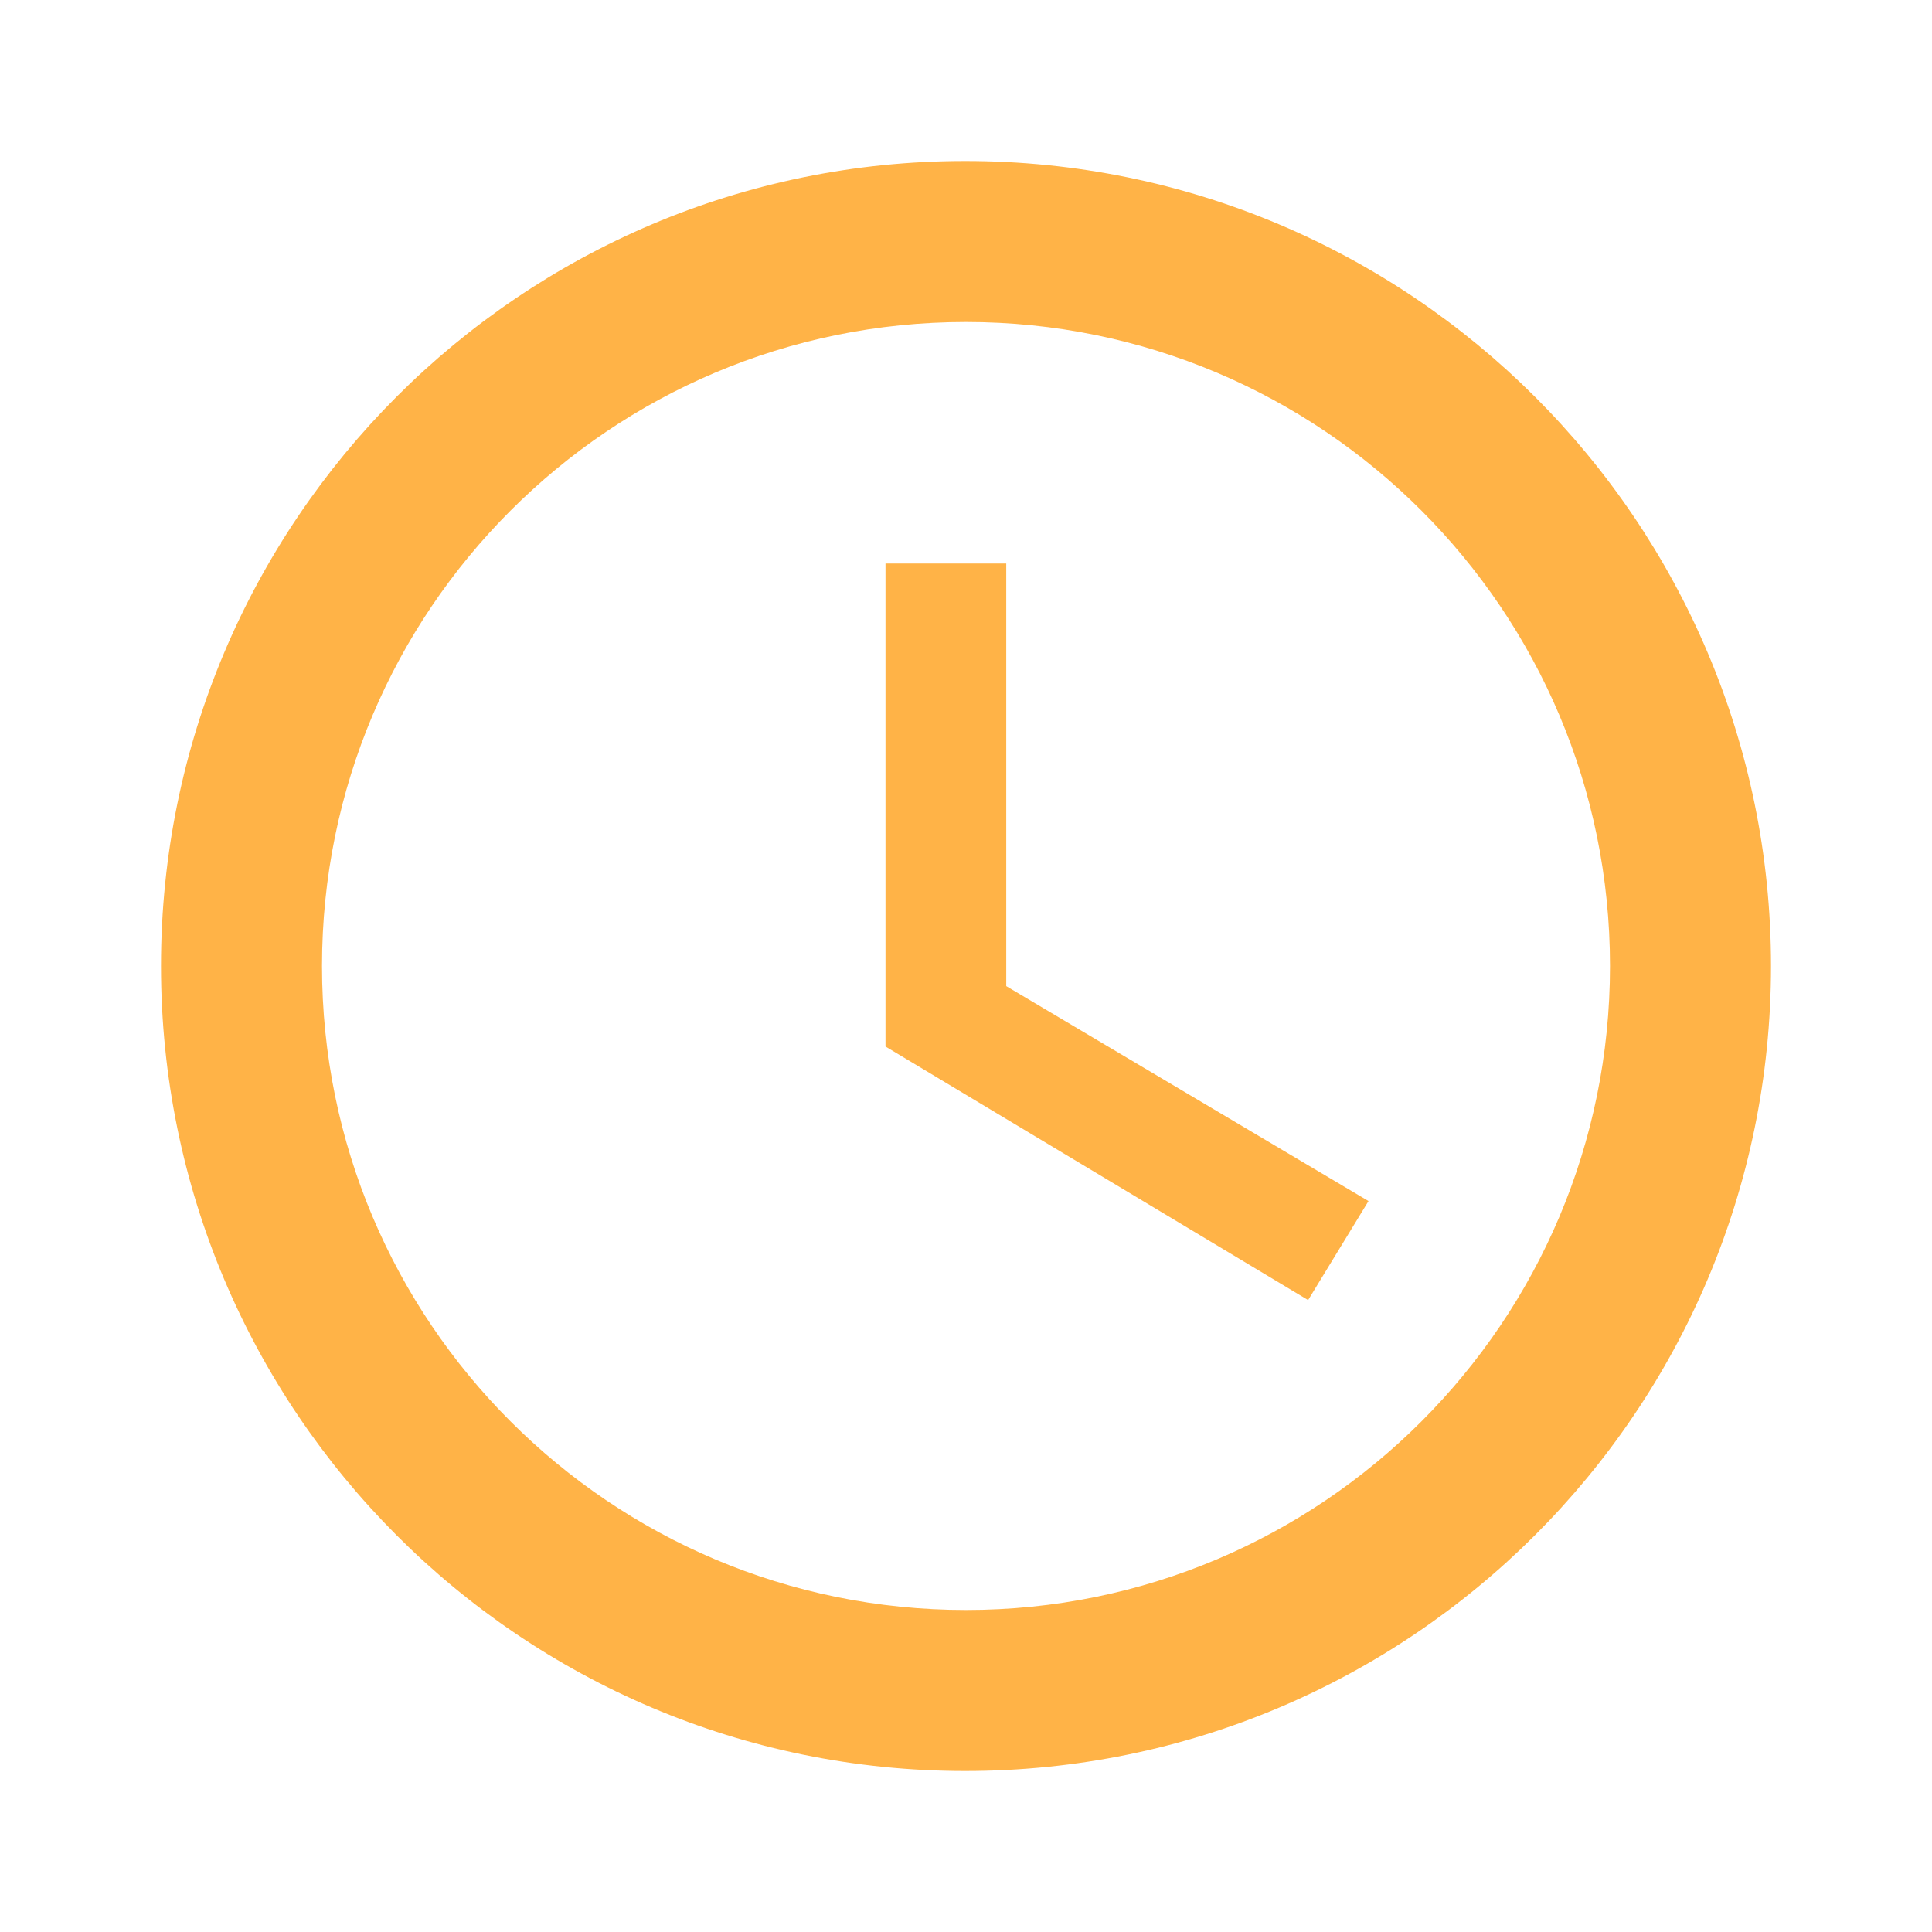
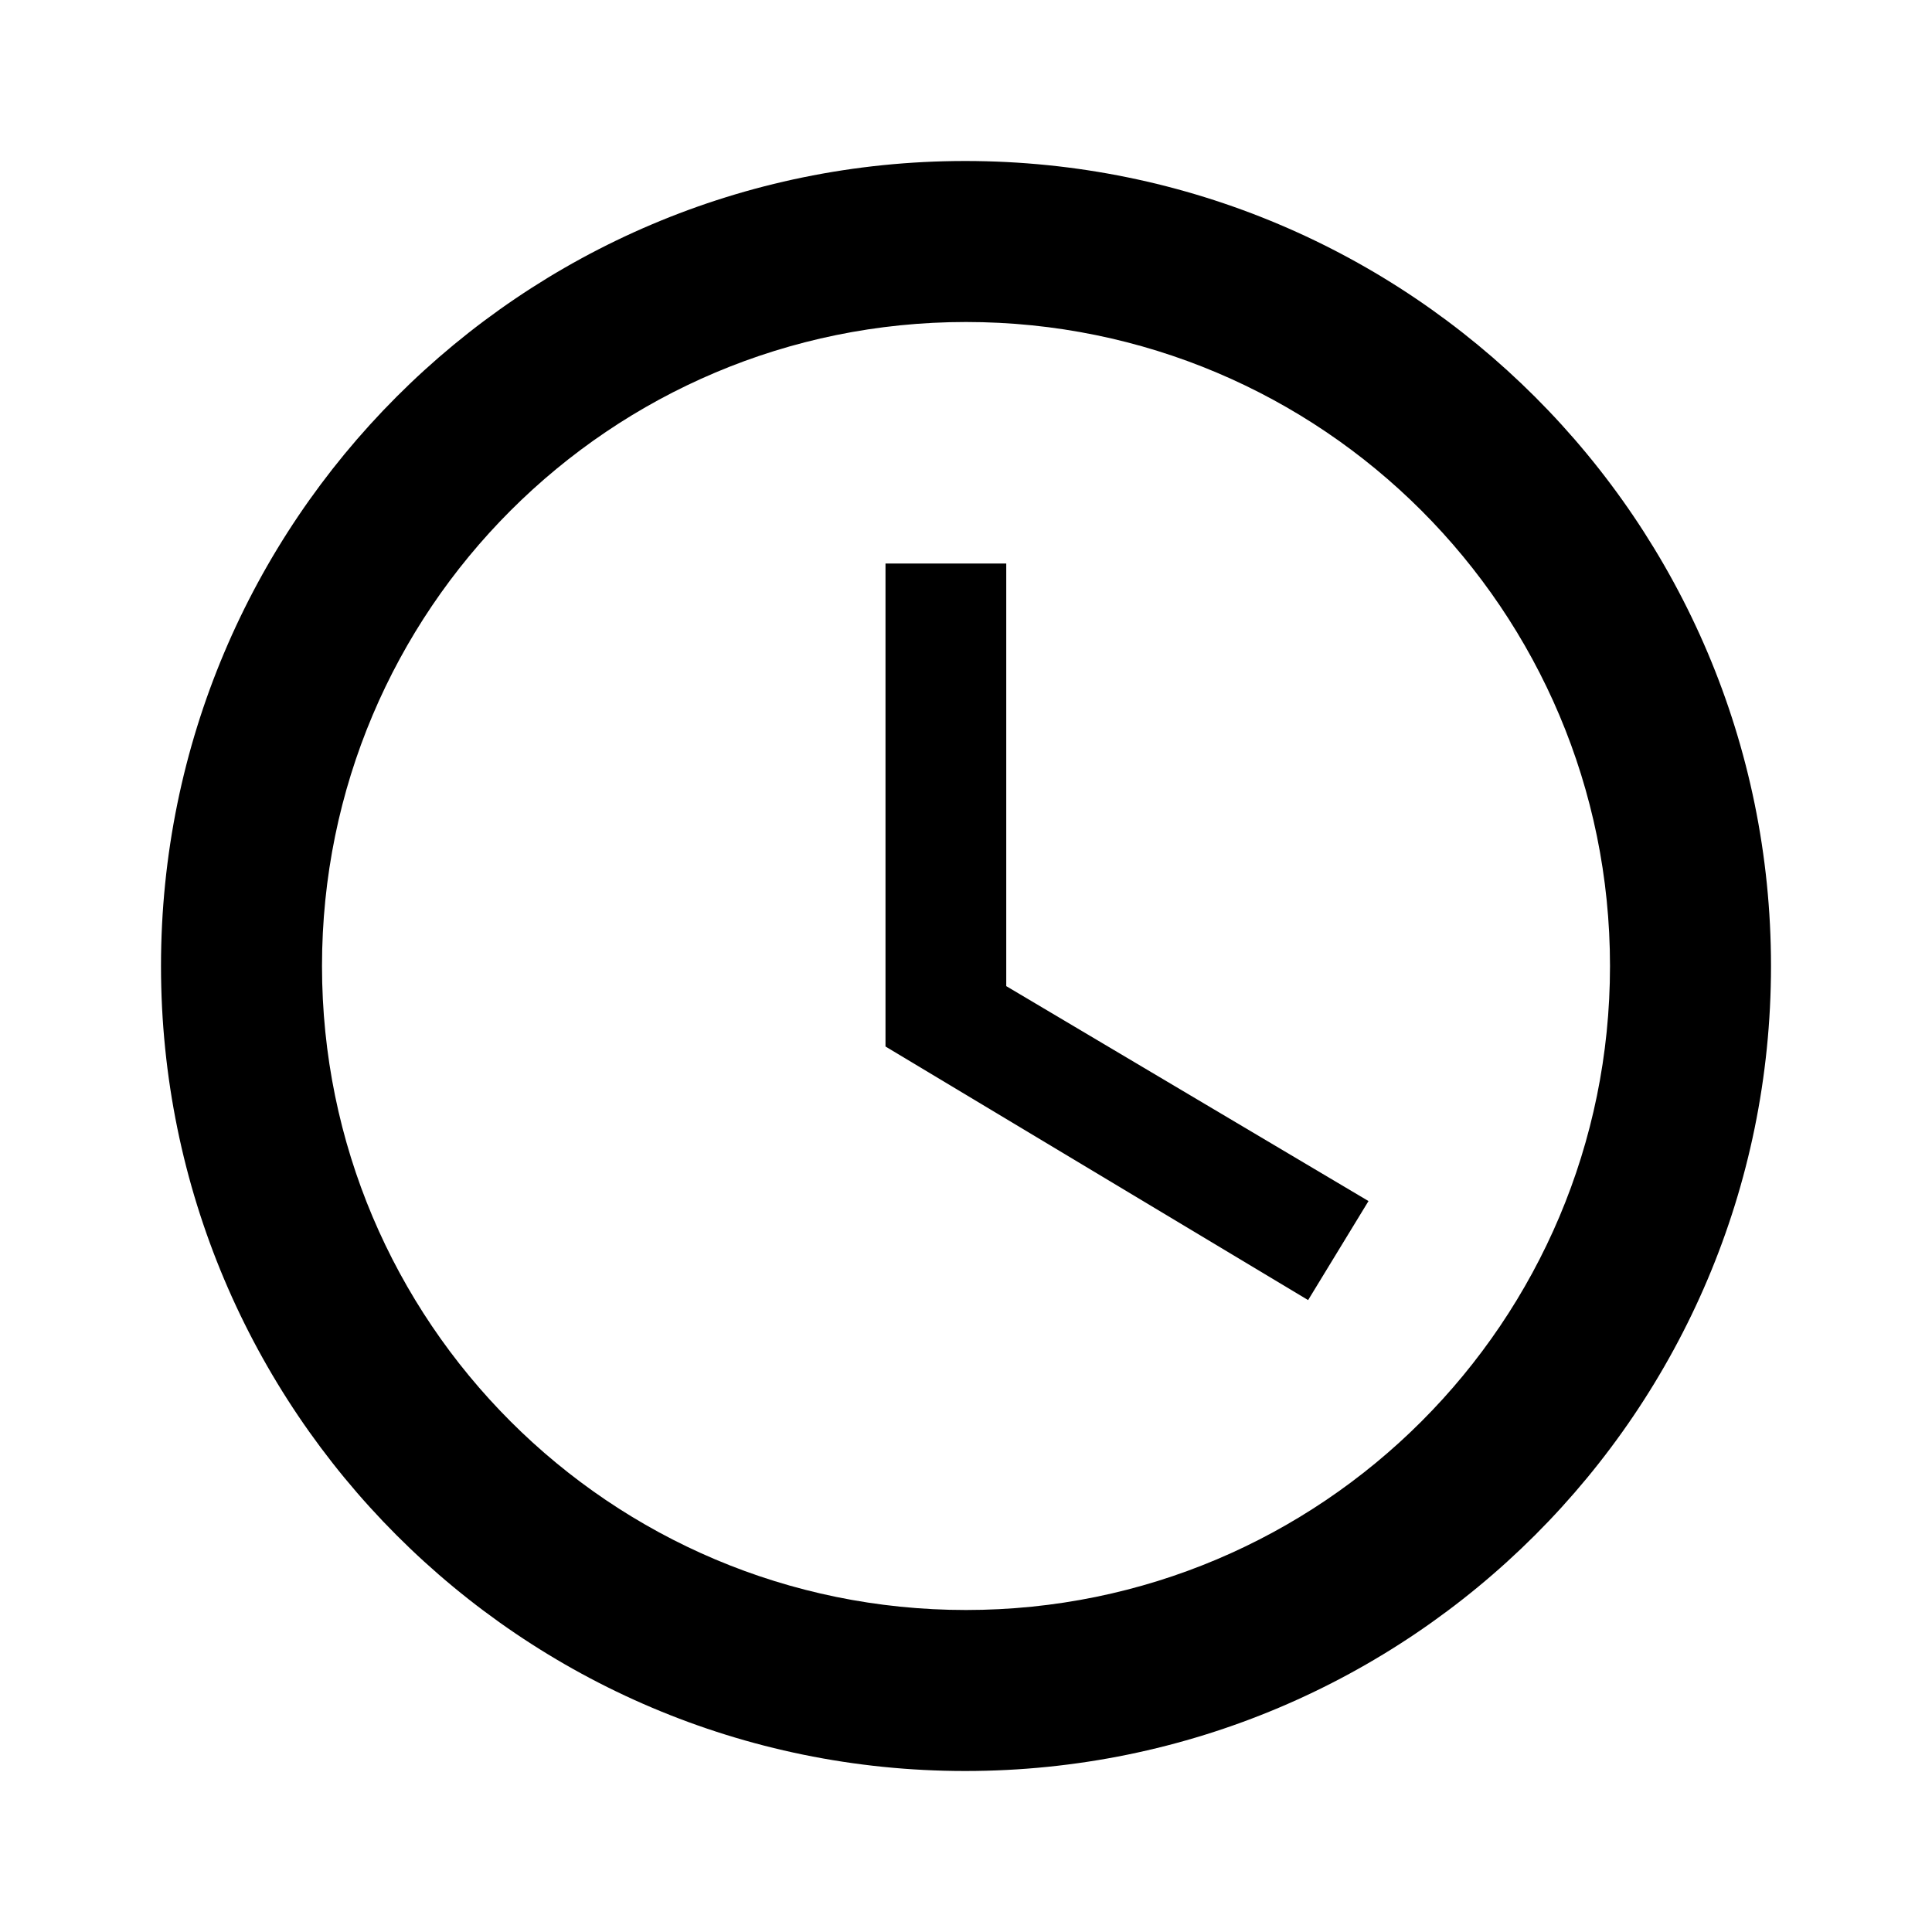
- <svg xmlns="http://www.w3.org/2000/svg" viewBox="0 0 24 24" fill="#ffb347" width="36px" height="36px">
+ <svg xmlns="http://www.w3.org/2000/svg" viewBox="0 0 24 24" fill="#e91e63;" width="36px" height="36px">
  <path d="M0 0h24v24H0z" fill="none" />
  <path d="M11.99 2C6.47 2 2 6.48 2 12s4.47 10 9.99 10C17.52 22 22 17.52 22 12S17.52 2 11.99 2zM12 20c-4.42 0-8-3.58-8-8s3.58-8 8-8 8 3.58 8 8-3.58 8-8 8z" />
  <path d="M12.5 7H11v6l5.25 3.15.75-1.23-4.5-2.67z" />
</svg>
